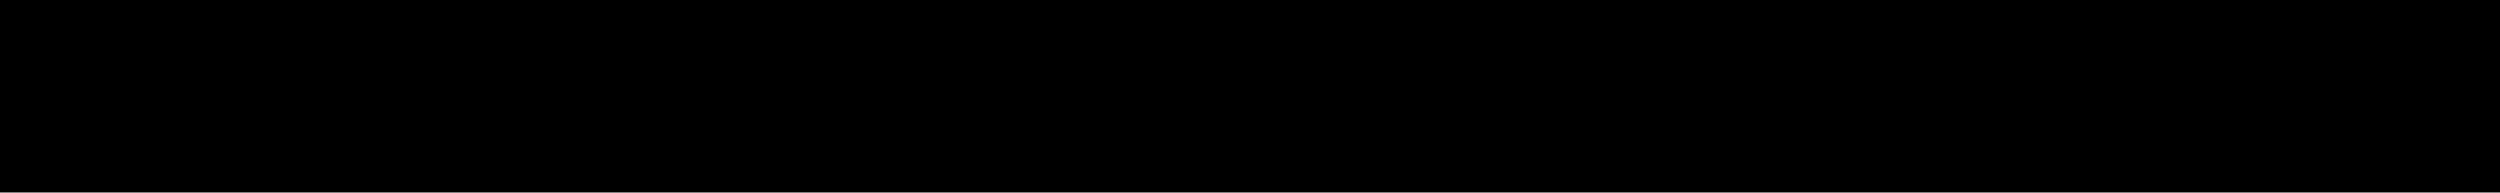
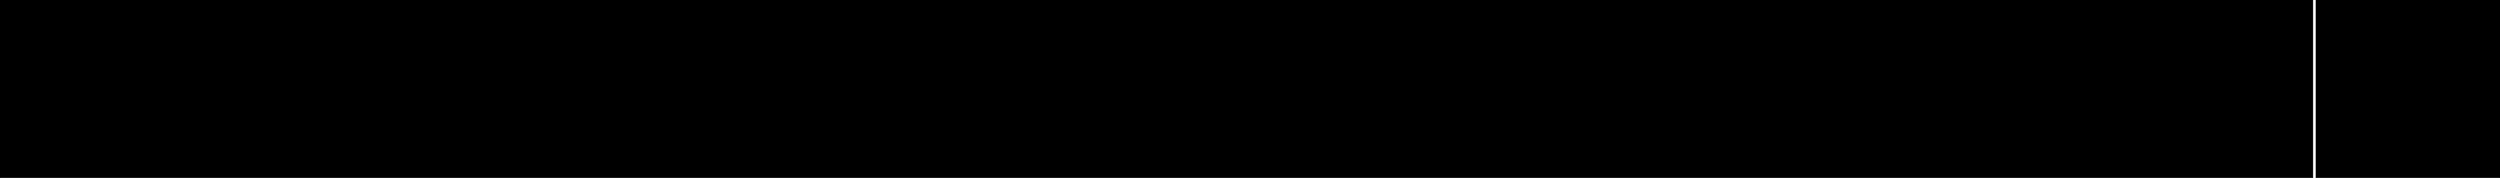
- <svg xmlns="http://www.w3.org/2000/svg" baseProfile="tiny" height="41mm" width="533.4mm" viewBox="-0 -0 533.4 41" version="1.1" stroke="black" stroke-width=".1" fill="none">
+ <svg xmlns="http://www.w3.org/2000/svg" baseProfile="tiny" height="41mm" width="576.544mm" viewBox="-0 -0 576.544 41" version="1.1" stroke="black" stroke-width=".1" fill="none">
+   <path fill="#000000" stroke="#000000" d="M534.1 0 L576.317 0 L576.318 0 L576.445 0 L576.544 0 L576.544 40.904 L576.544 41 L534.421 41 L534.105 41 L534.1 41 L534.1 0.709 z" />
  <path fill="#000000" stroke="#000000" d="M0 0 L533.4 0 L533.4 41 L0 41 z" />
</svg>
